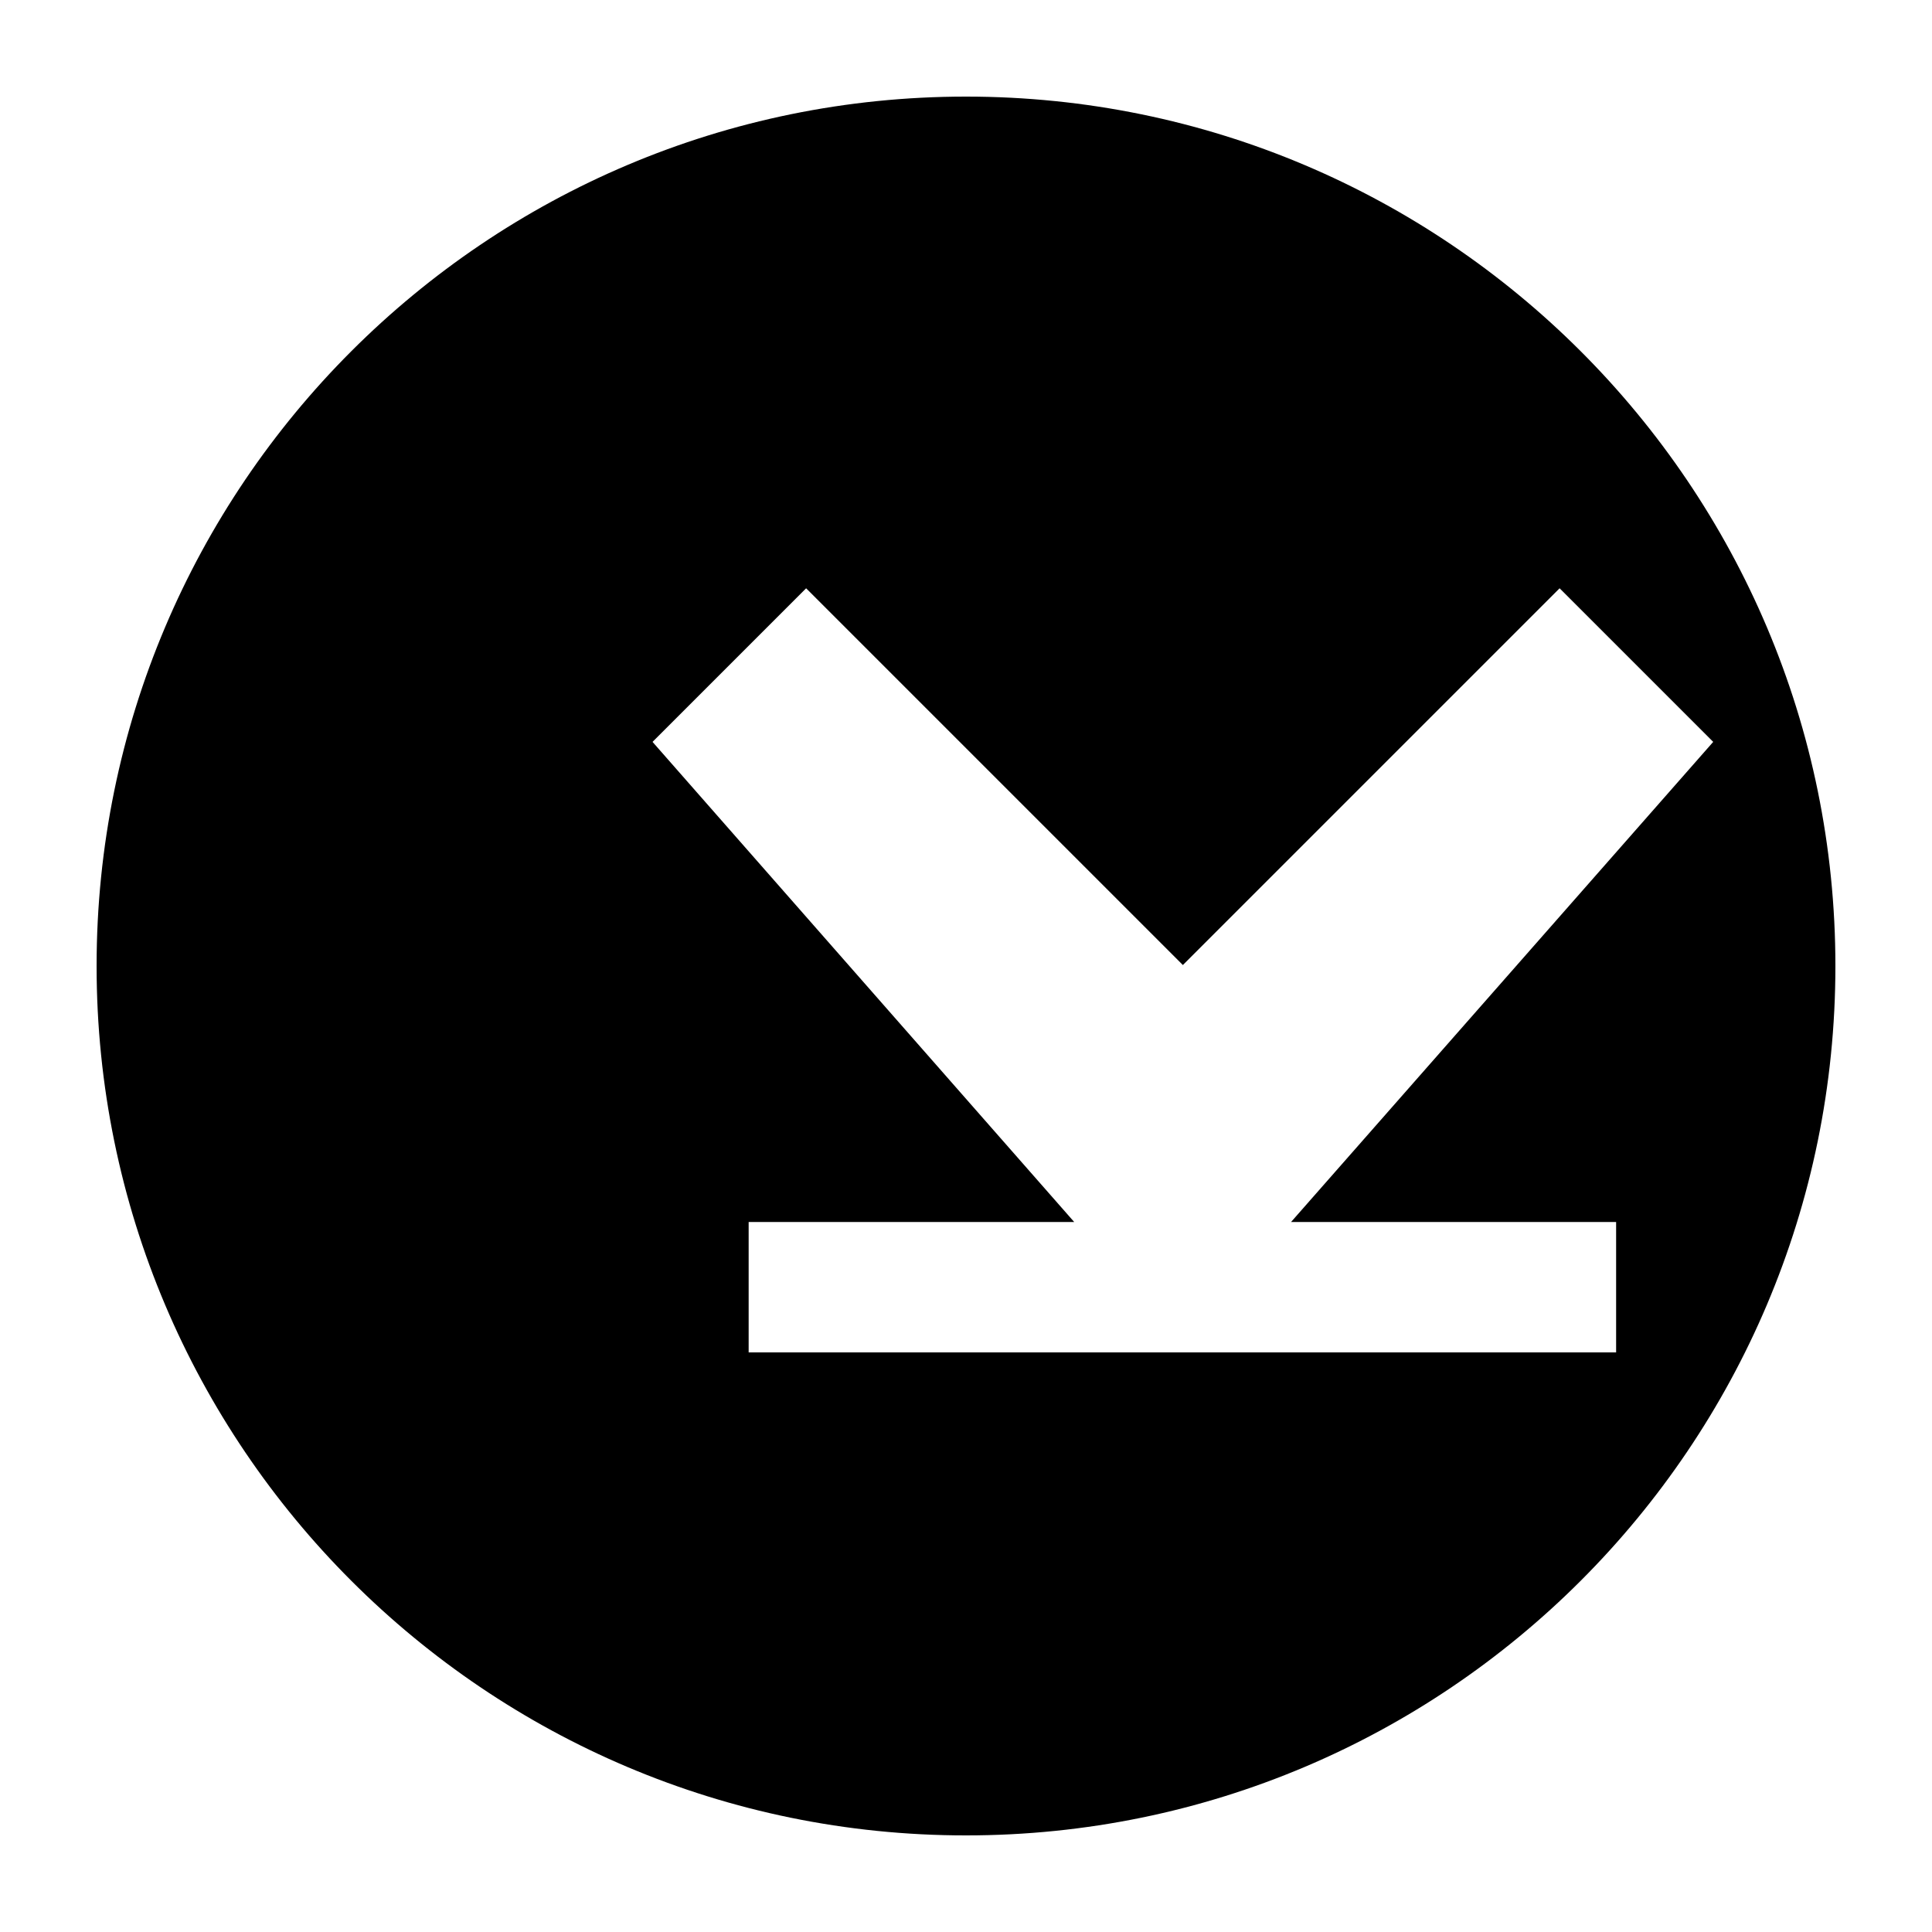
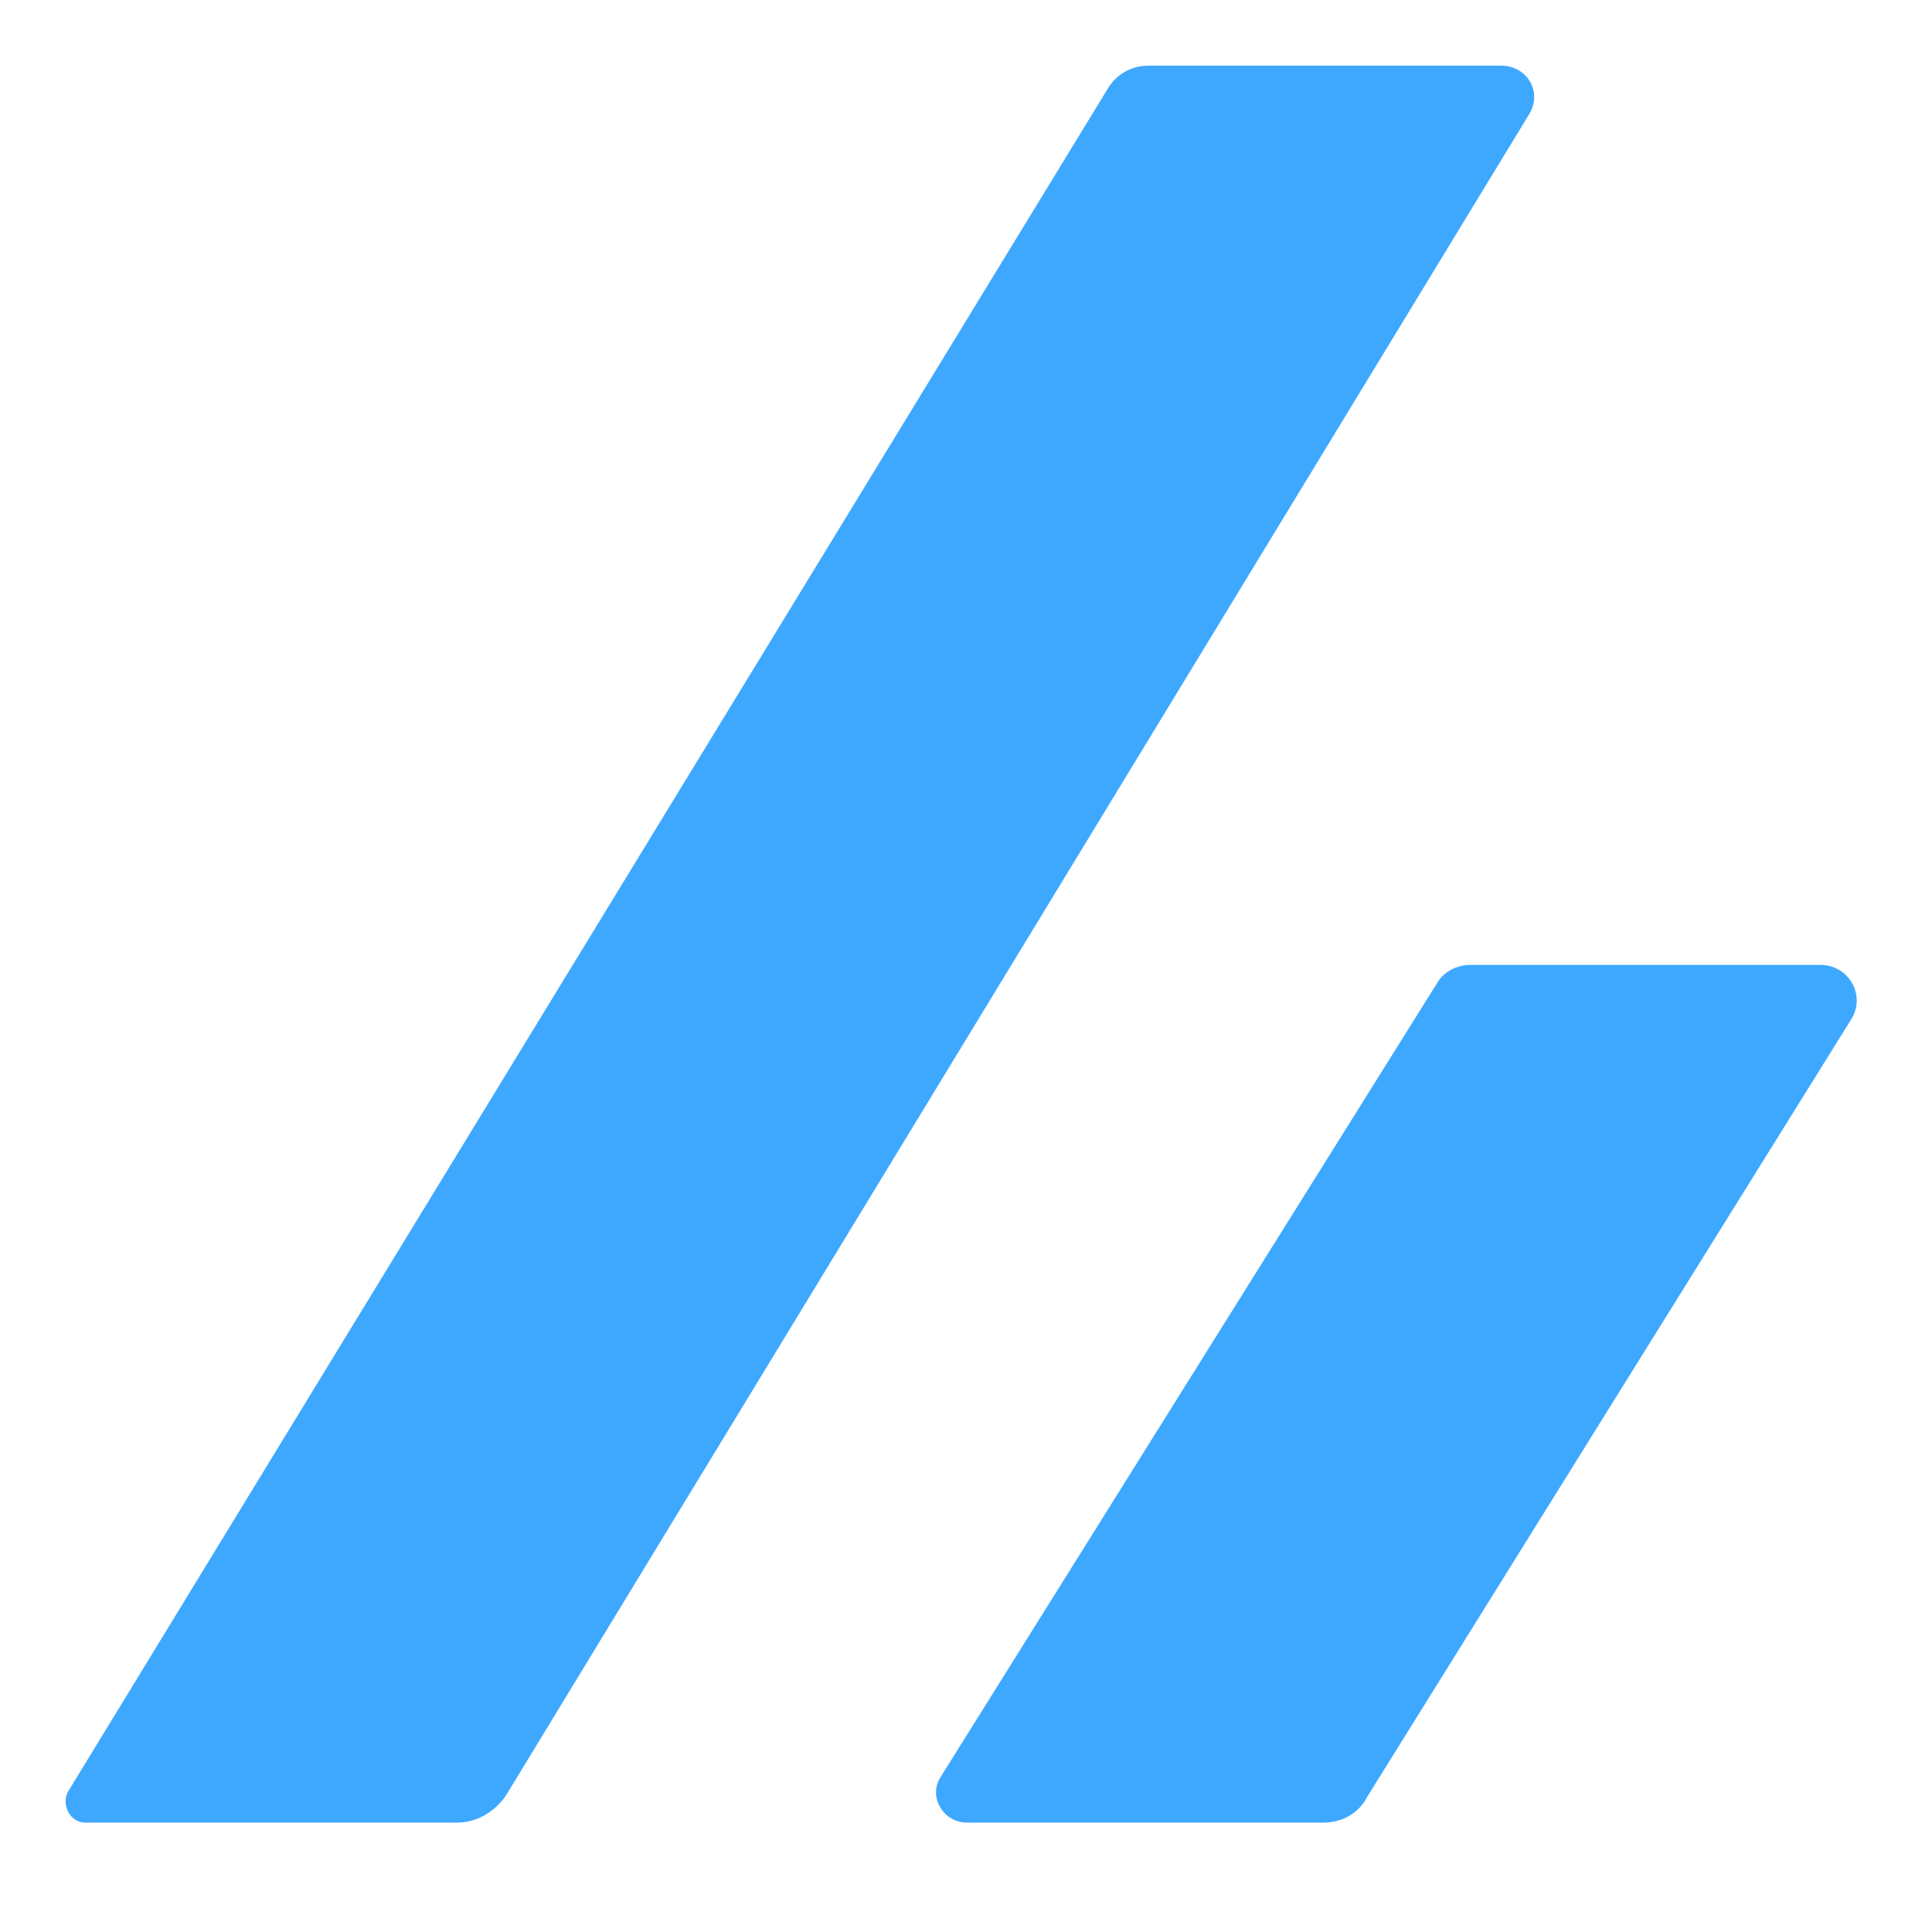
- <svg xmlns="http://www.w3.org/2000/svg" viewBox="4 4 40 40">
-   <path d="M24 6c-9.94 0-18 8.06-18 18s8.06 18 18 18 18-8.06 18-18S33.94 6 24 6Zm4.5 26h-9v-2.7h6.74l-8.73-9.94 3.18-3.18 7.8 7.8 7.8-7.8 3.18 3.18-8.74 9.94h6.73V32Z" />
+ <svg xmlns="http://www.w3.org/2000/svg" version="1.1" x="0px" y="0px" viewBox="0 0 88.3 88.3" style="enable-background:new 0 0 88.3 88.3;" xml:space="preserve">
+   <g fill="#3EA8FF">
+     <path class="st0" d="M3.9,83.3h17c0.9,0,1.7-0.5,2.2-1.2L69.9,5.2c0.6-1-0.1-2.2-1.3-2.2H52.5c-0.8,0-1.5,0.4-1.9,1.1L3.1,81.9   C2.8,82.5,3.2,83.3,3.9,83.3z" />
+     <path class="st0" d="M62.5,82.1l22.1-35.5c0.7-1.1-0.1-2.5-1.4-2.5h-16c-0.6,0-1.2,0.3-1.5,0.8L43,81.2c-0.6,0.9,0.1,2.1,1.2,2.1   h16.3C61.3,83.3,62.1,82.9,62.5,82.1z" />
+   </g>
</svg>
